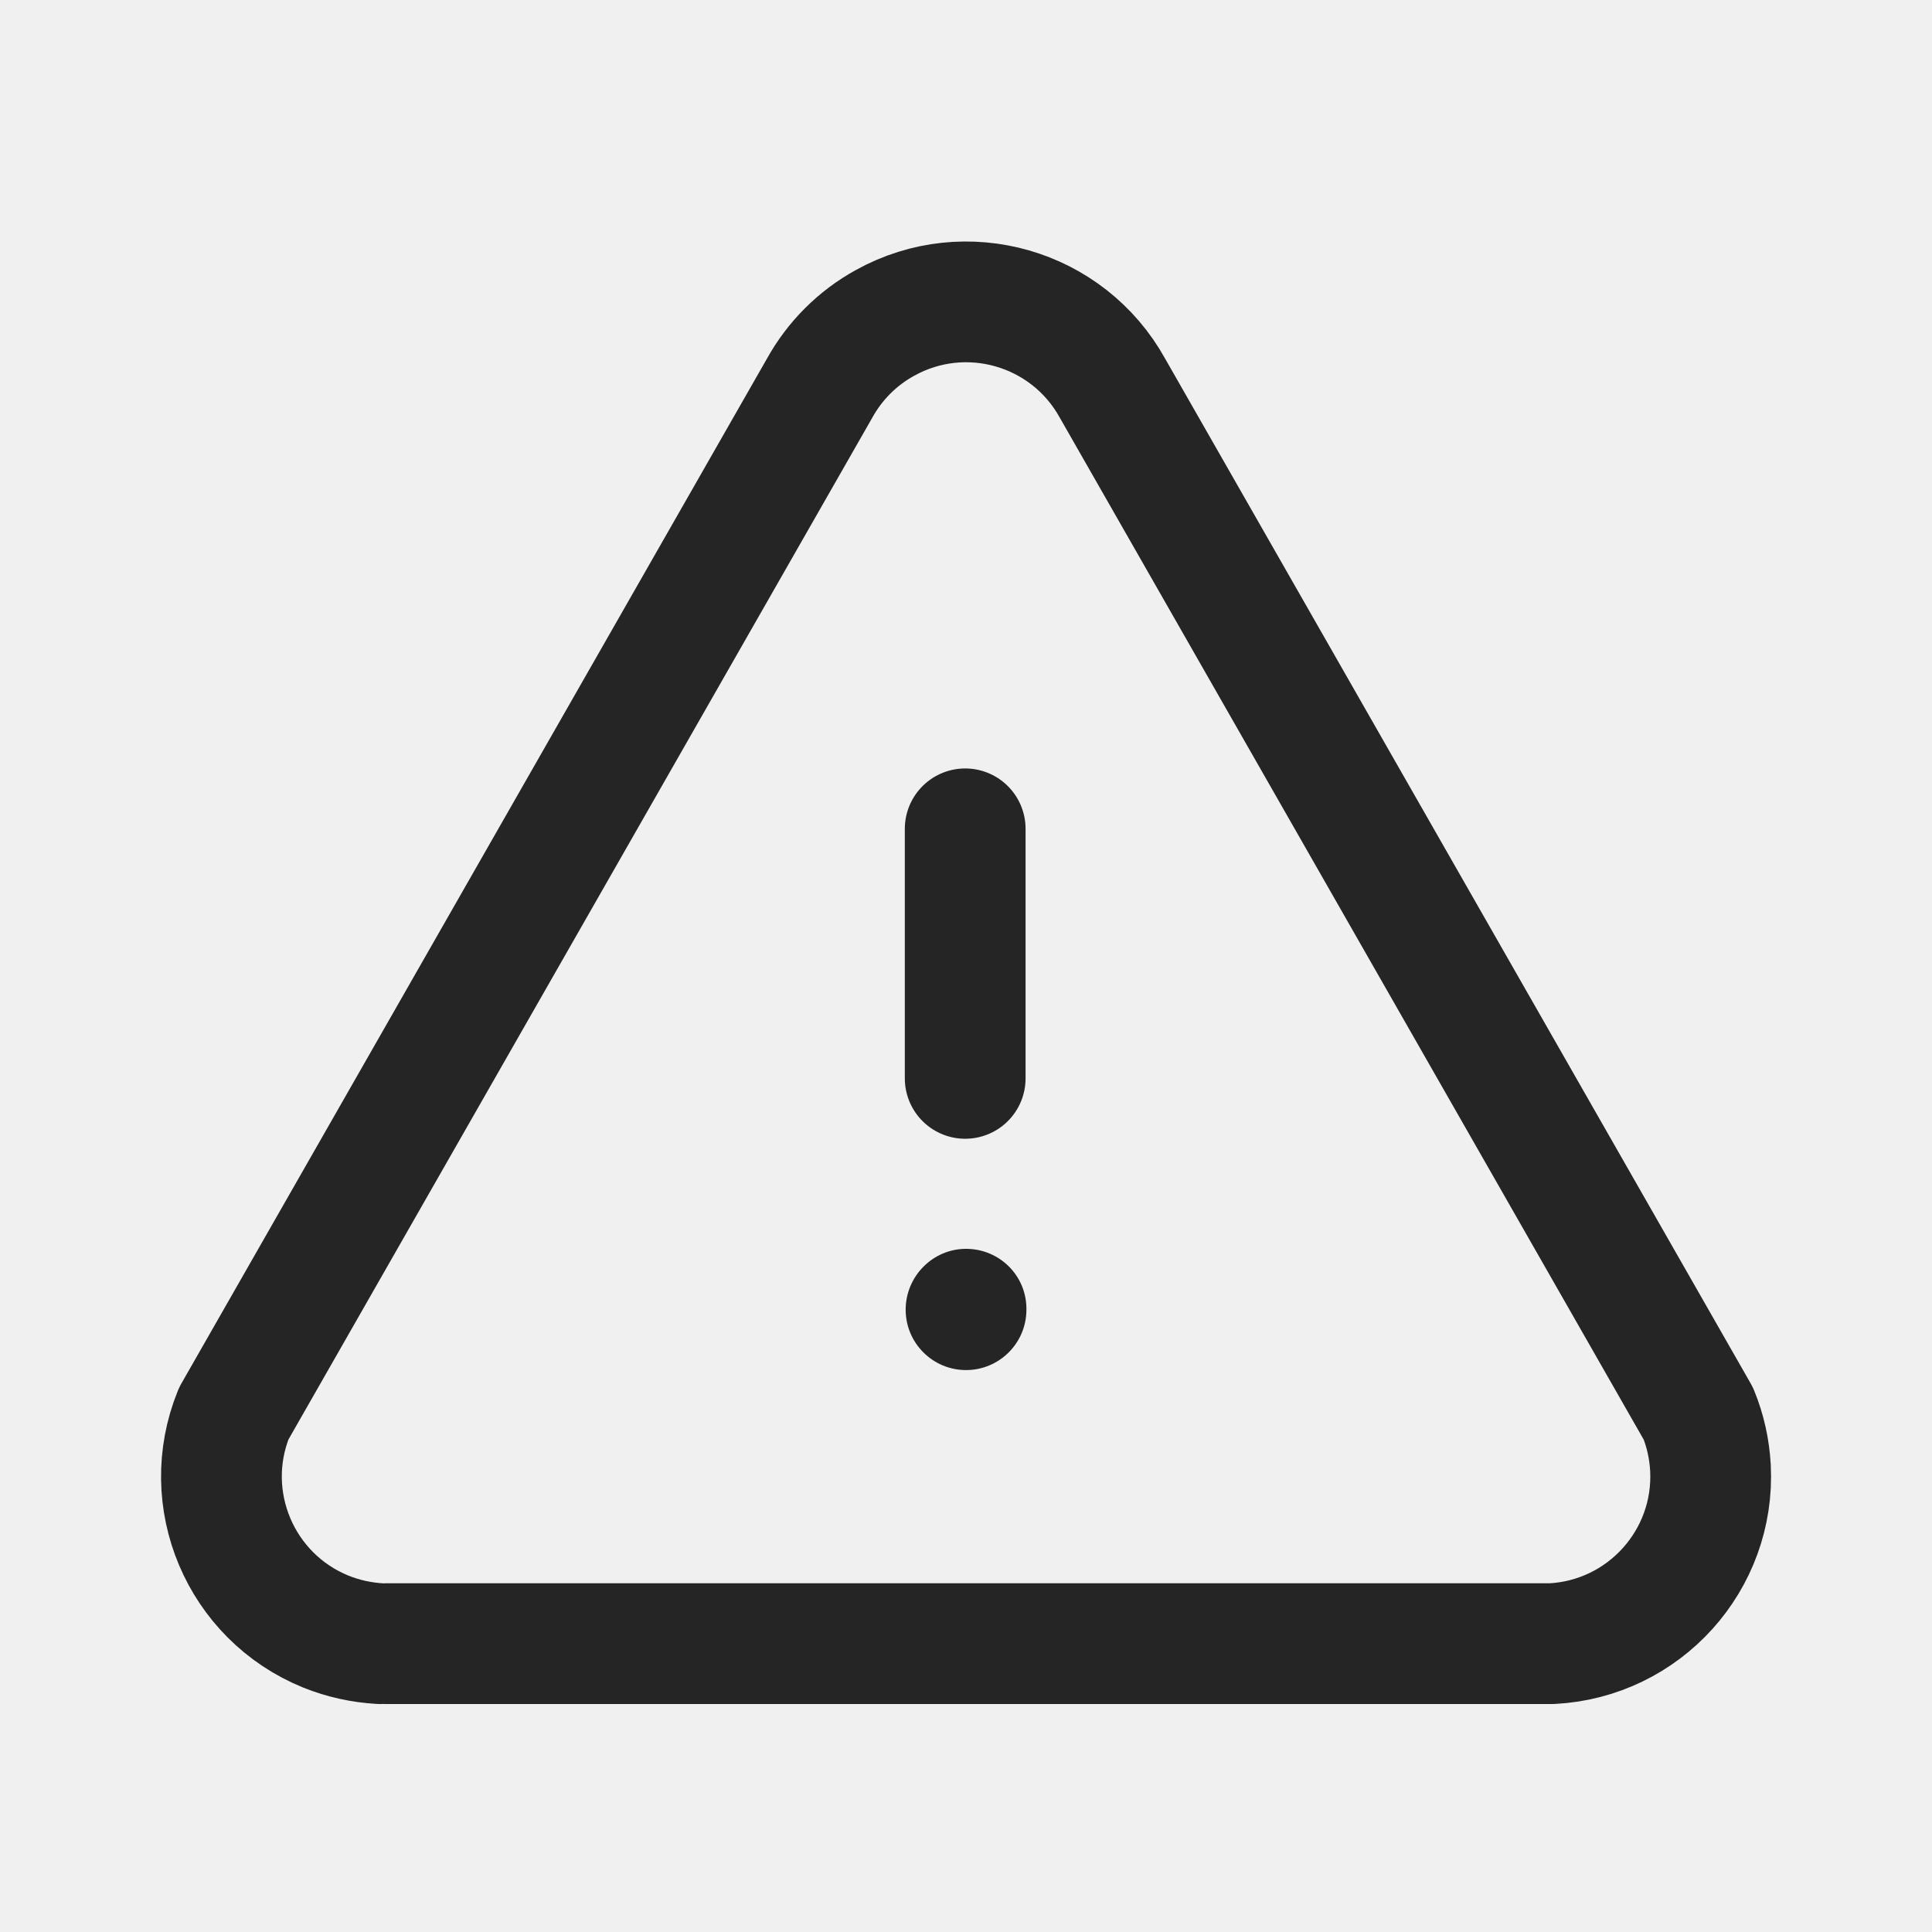
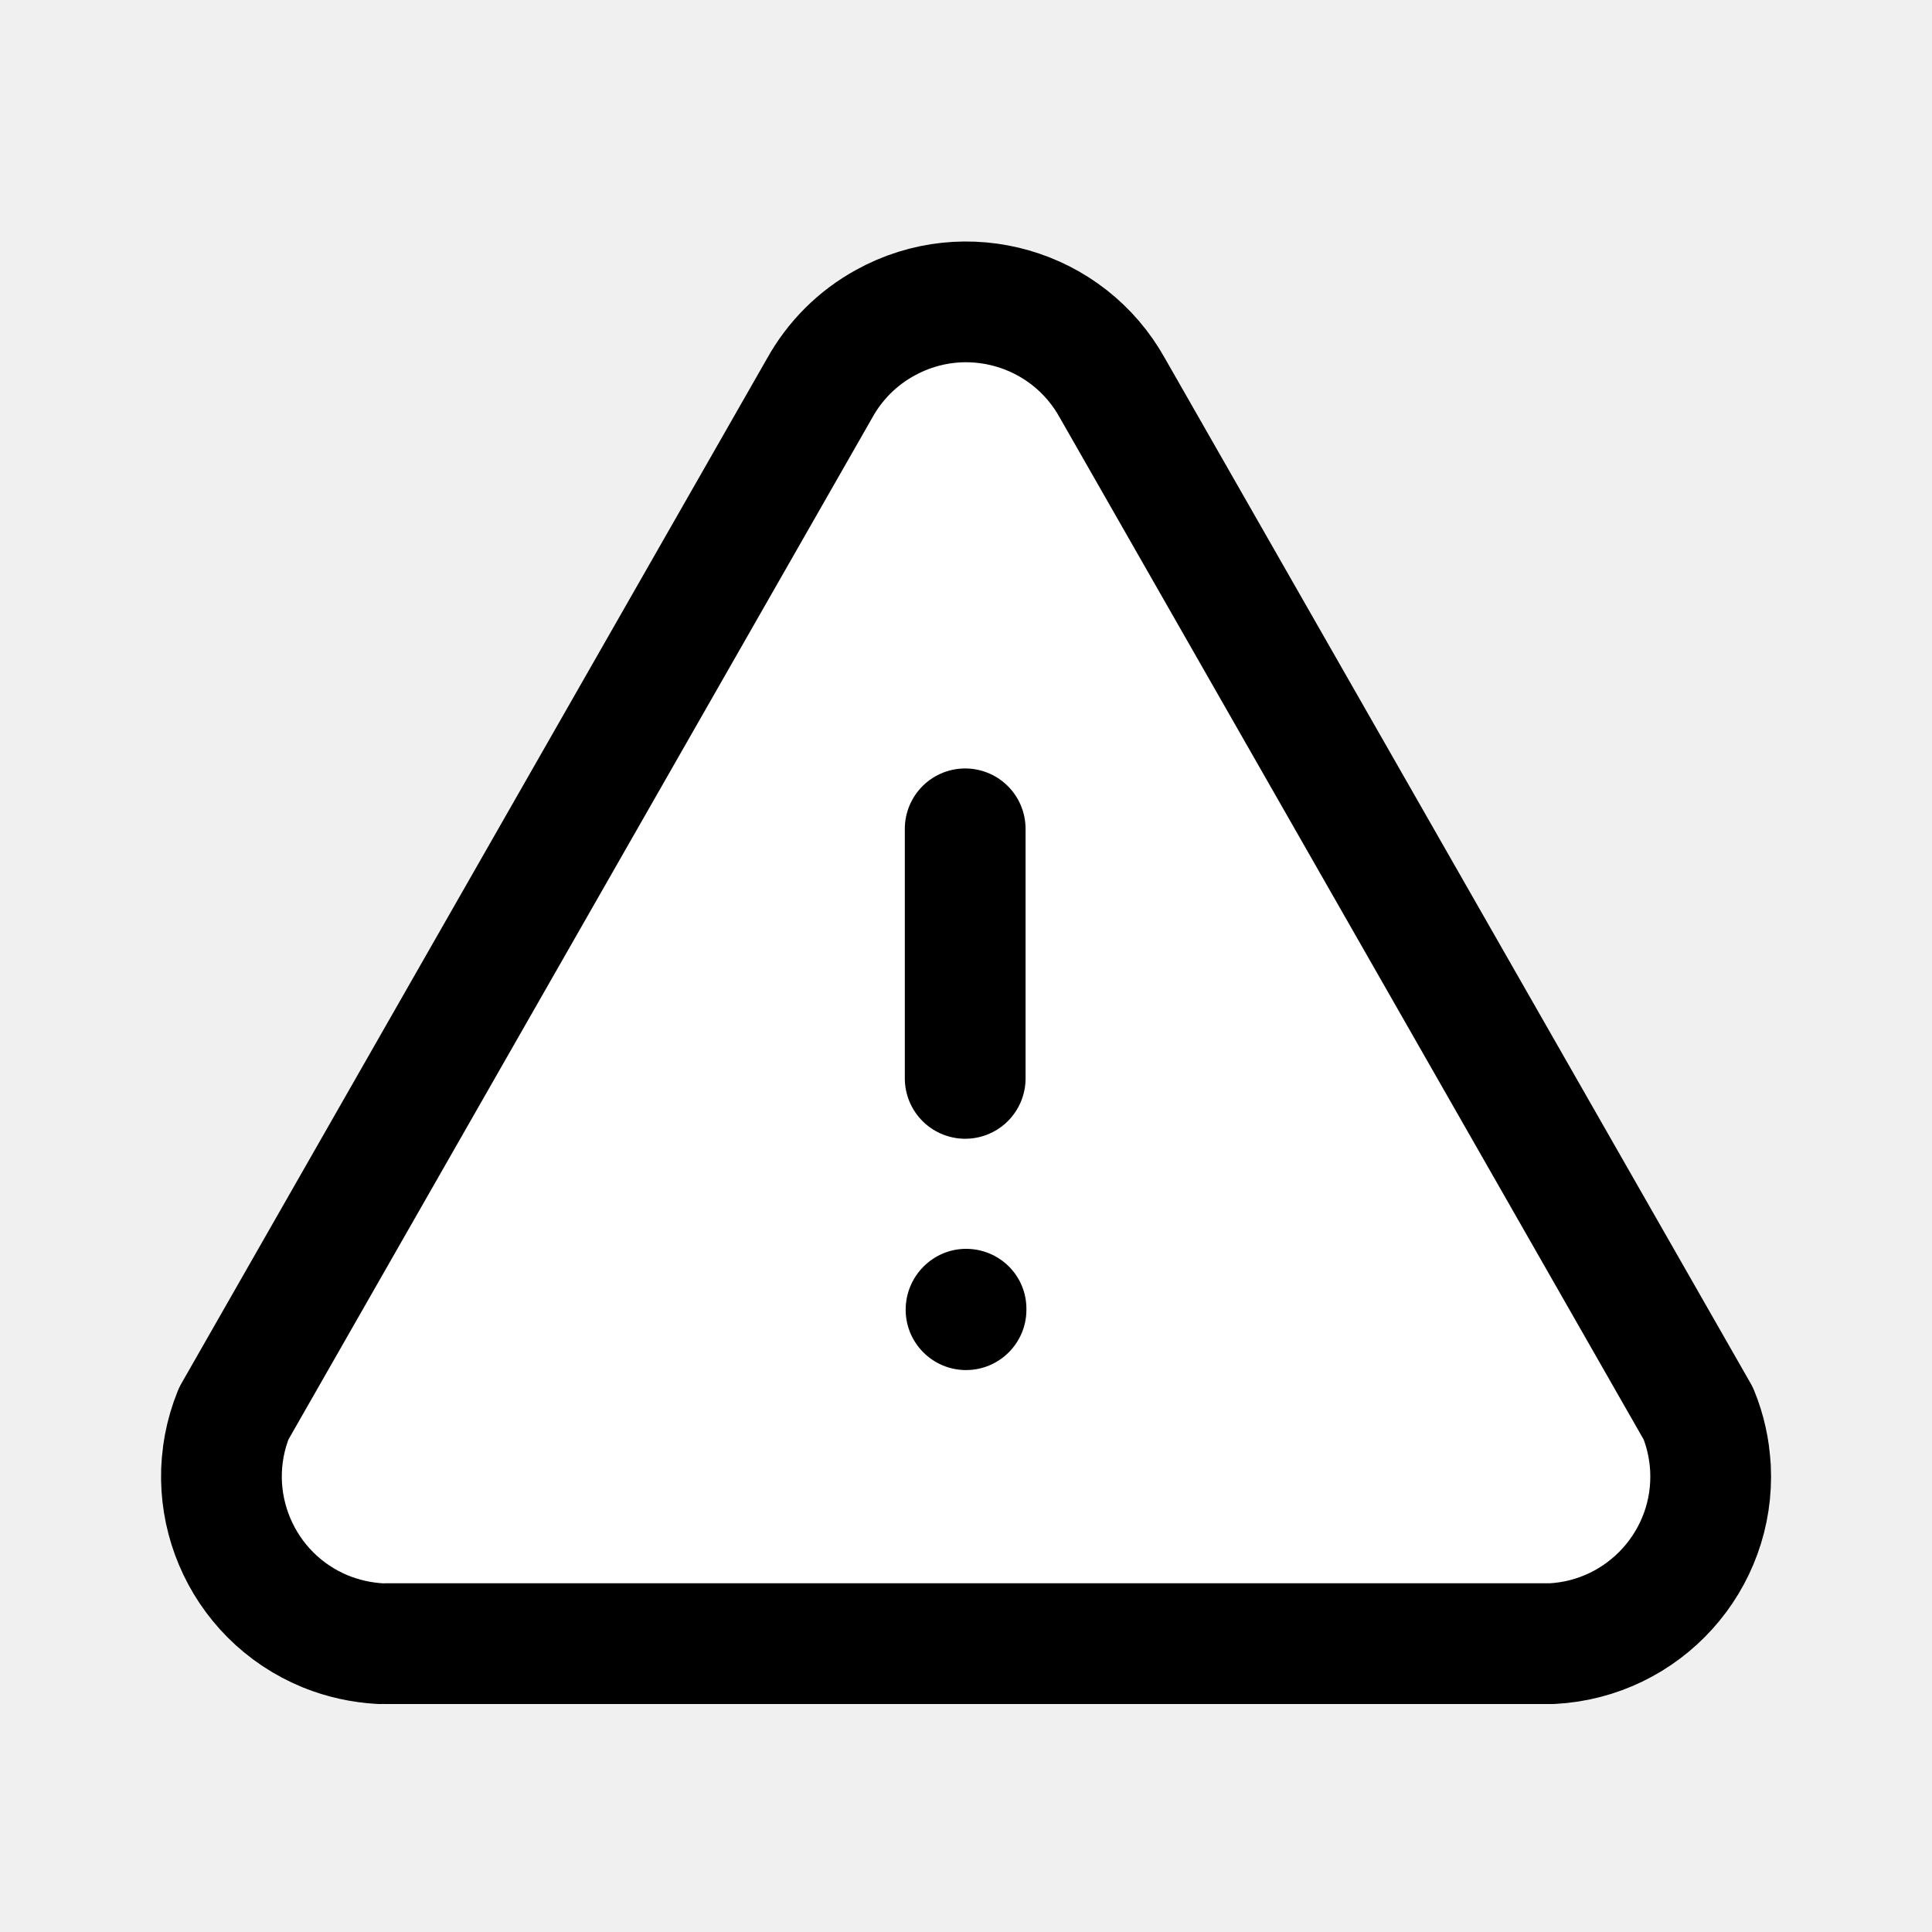
<svg xmlns="http://www.w3.org/2000/svg" width="48" height="48" viewBox="0 0 48 48" fill="none">
-   <path d="M22.501 32.539C22.501 31.711 23.173 31.027 24.001 31.027C24.829 31.027 25.501 31.689 25.501 32.517V32.539C25.501 33.367 24.829 34.039 24.001 34.039C23.173 34.039 22.501 33.367 22.501 32.539Z" fill="#252525" />
-   <path d="M9.592 40.836H38.556C40.85 40.716 42.614 38.762 42.496 36.468C42.47 36.004 42.37 35.546 42.194 35.118L27.64 9.646C26.528 7.636 23.998 6.908 21.988 8.022C21.304 8.398 20.74 8.962 20.362 9.646L5.808 35.118C4.944 37.246 5.968 39.67 8.094 40.536C8.526 40.71 8.982 40.81 9.446 40.836" stroke="#252525" stroke-width="3" stroke-linecap="round" stroke-linejoin="round" />
-   <path d="M23.98 26.792V20.592" stroke="#252525" stroke-width="3" stroke-linecap="round" stroke-linejoin="round" />
+   <path d="M24 6 L44 36 A6 6 0 0 1 38 42 L10 42 A6 6 0 0 1 4 36 Z" fill="white" />
+   <path d="M22.501 32.539C22.501 31.711 23.173 31.027 24.001 31.027C24.829 31.027 25.501 31.689 25.501 32.517V32.539C25.501 33.367 24.829 34.039 24.001 34.039C23.173 34.039 22.501 33.367 22.501 32.539Z" fill="black" />
+   <path d="M9.592 40.836H38.556C40.85 40.716 42.614 38.762 42.496 36.468C42.47 36.004 42.37 35.546 42.194 35.118L27.64 9.646C26.528 7.636 23.998 6.908 21.988 8.022C21.304 8.398 20.74 8.962 20.362 9.646L5.808 35.118C4.944 37.246 5.968 39.67 8.094 40.536C8.526 40.71 8.982 40.81 9.446 40.836" stroke="currentColor" stroke-width="3" stroke-linecap="round" stroke-linejoin="round" />
+   <path d="M23.98 26.792V20.592" stroke="black" stroke-width="3" stroke-linecap="round" stroke-linejoin="round" />
</svg>
